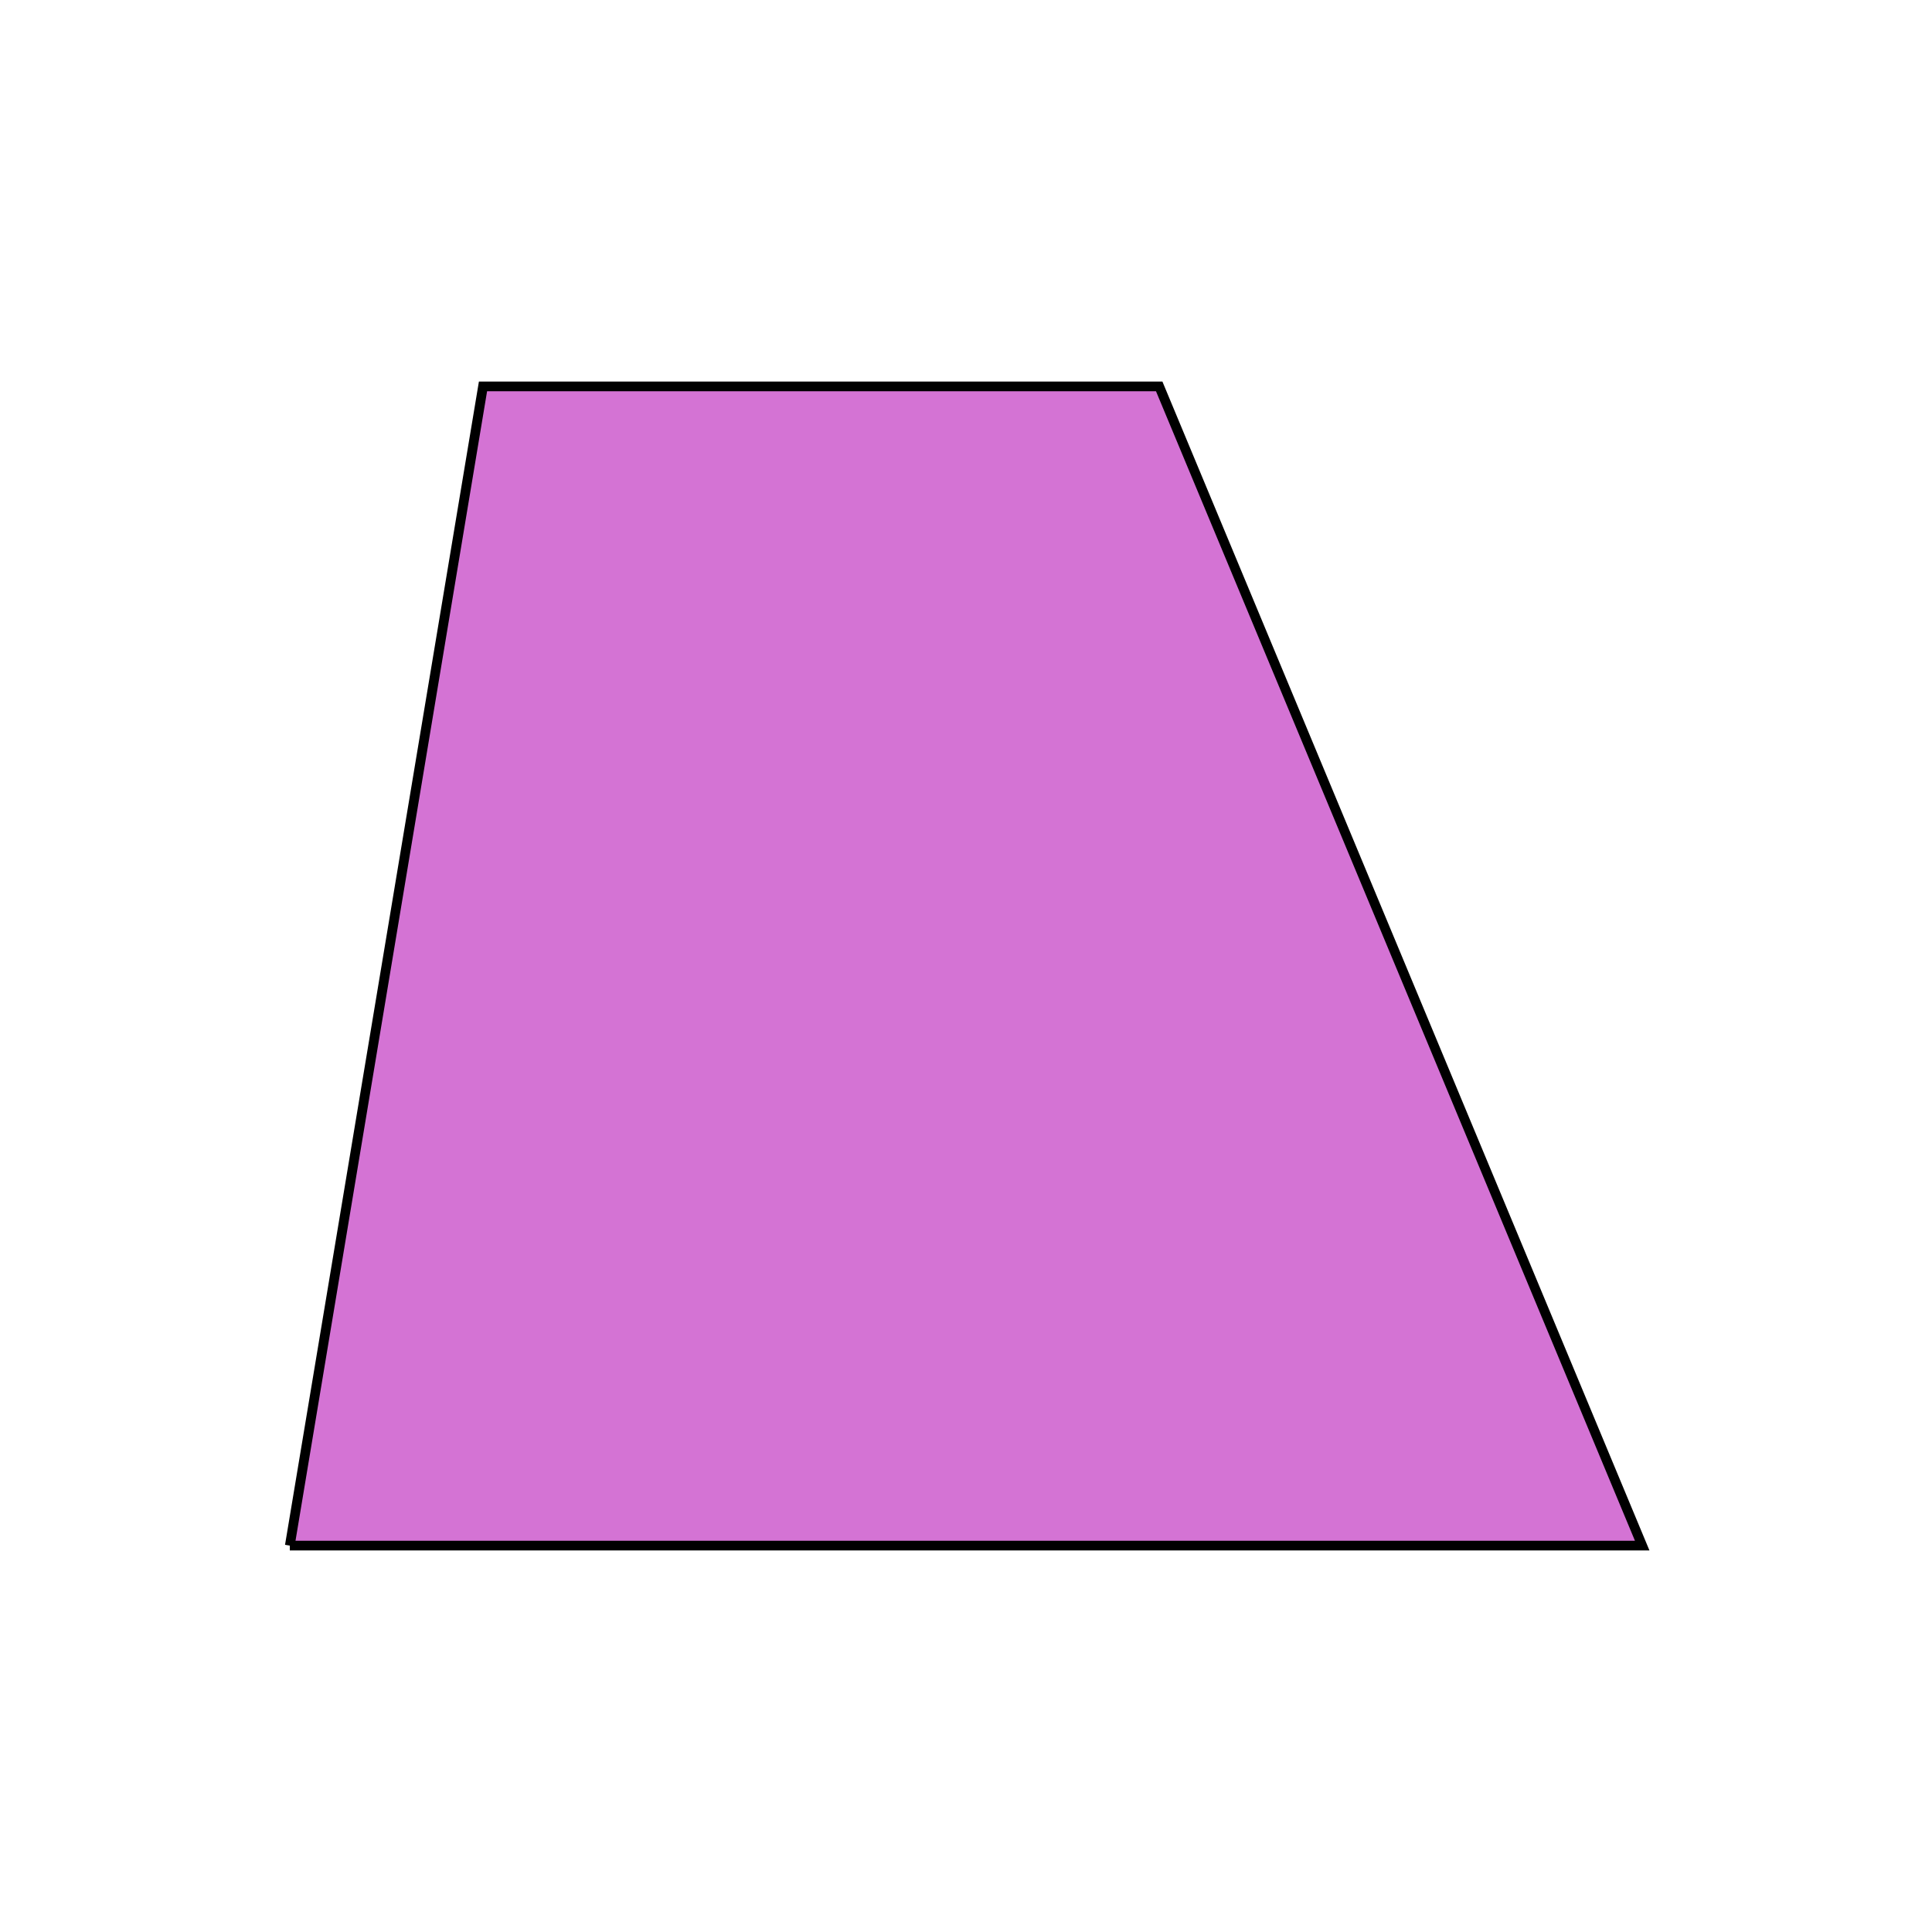
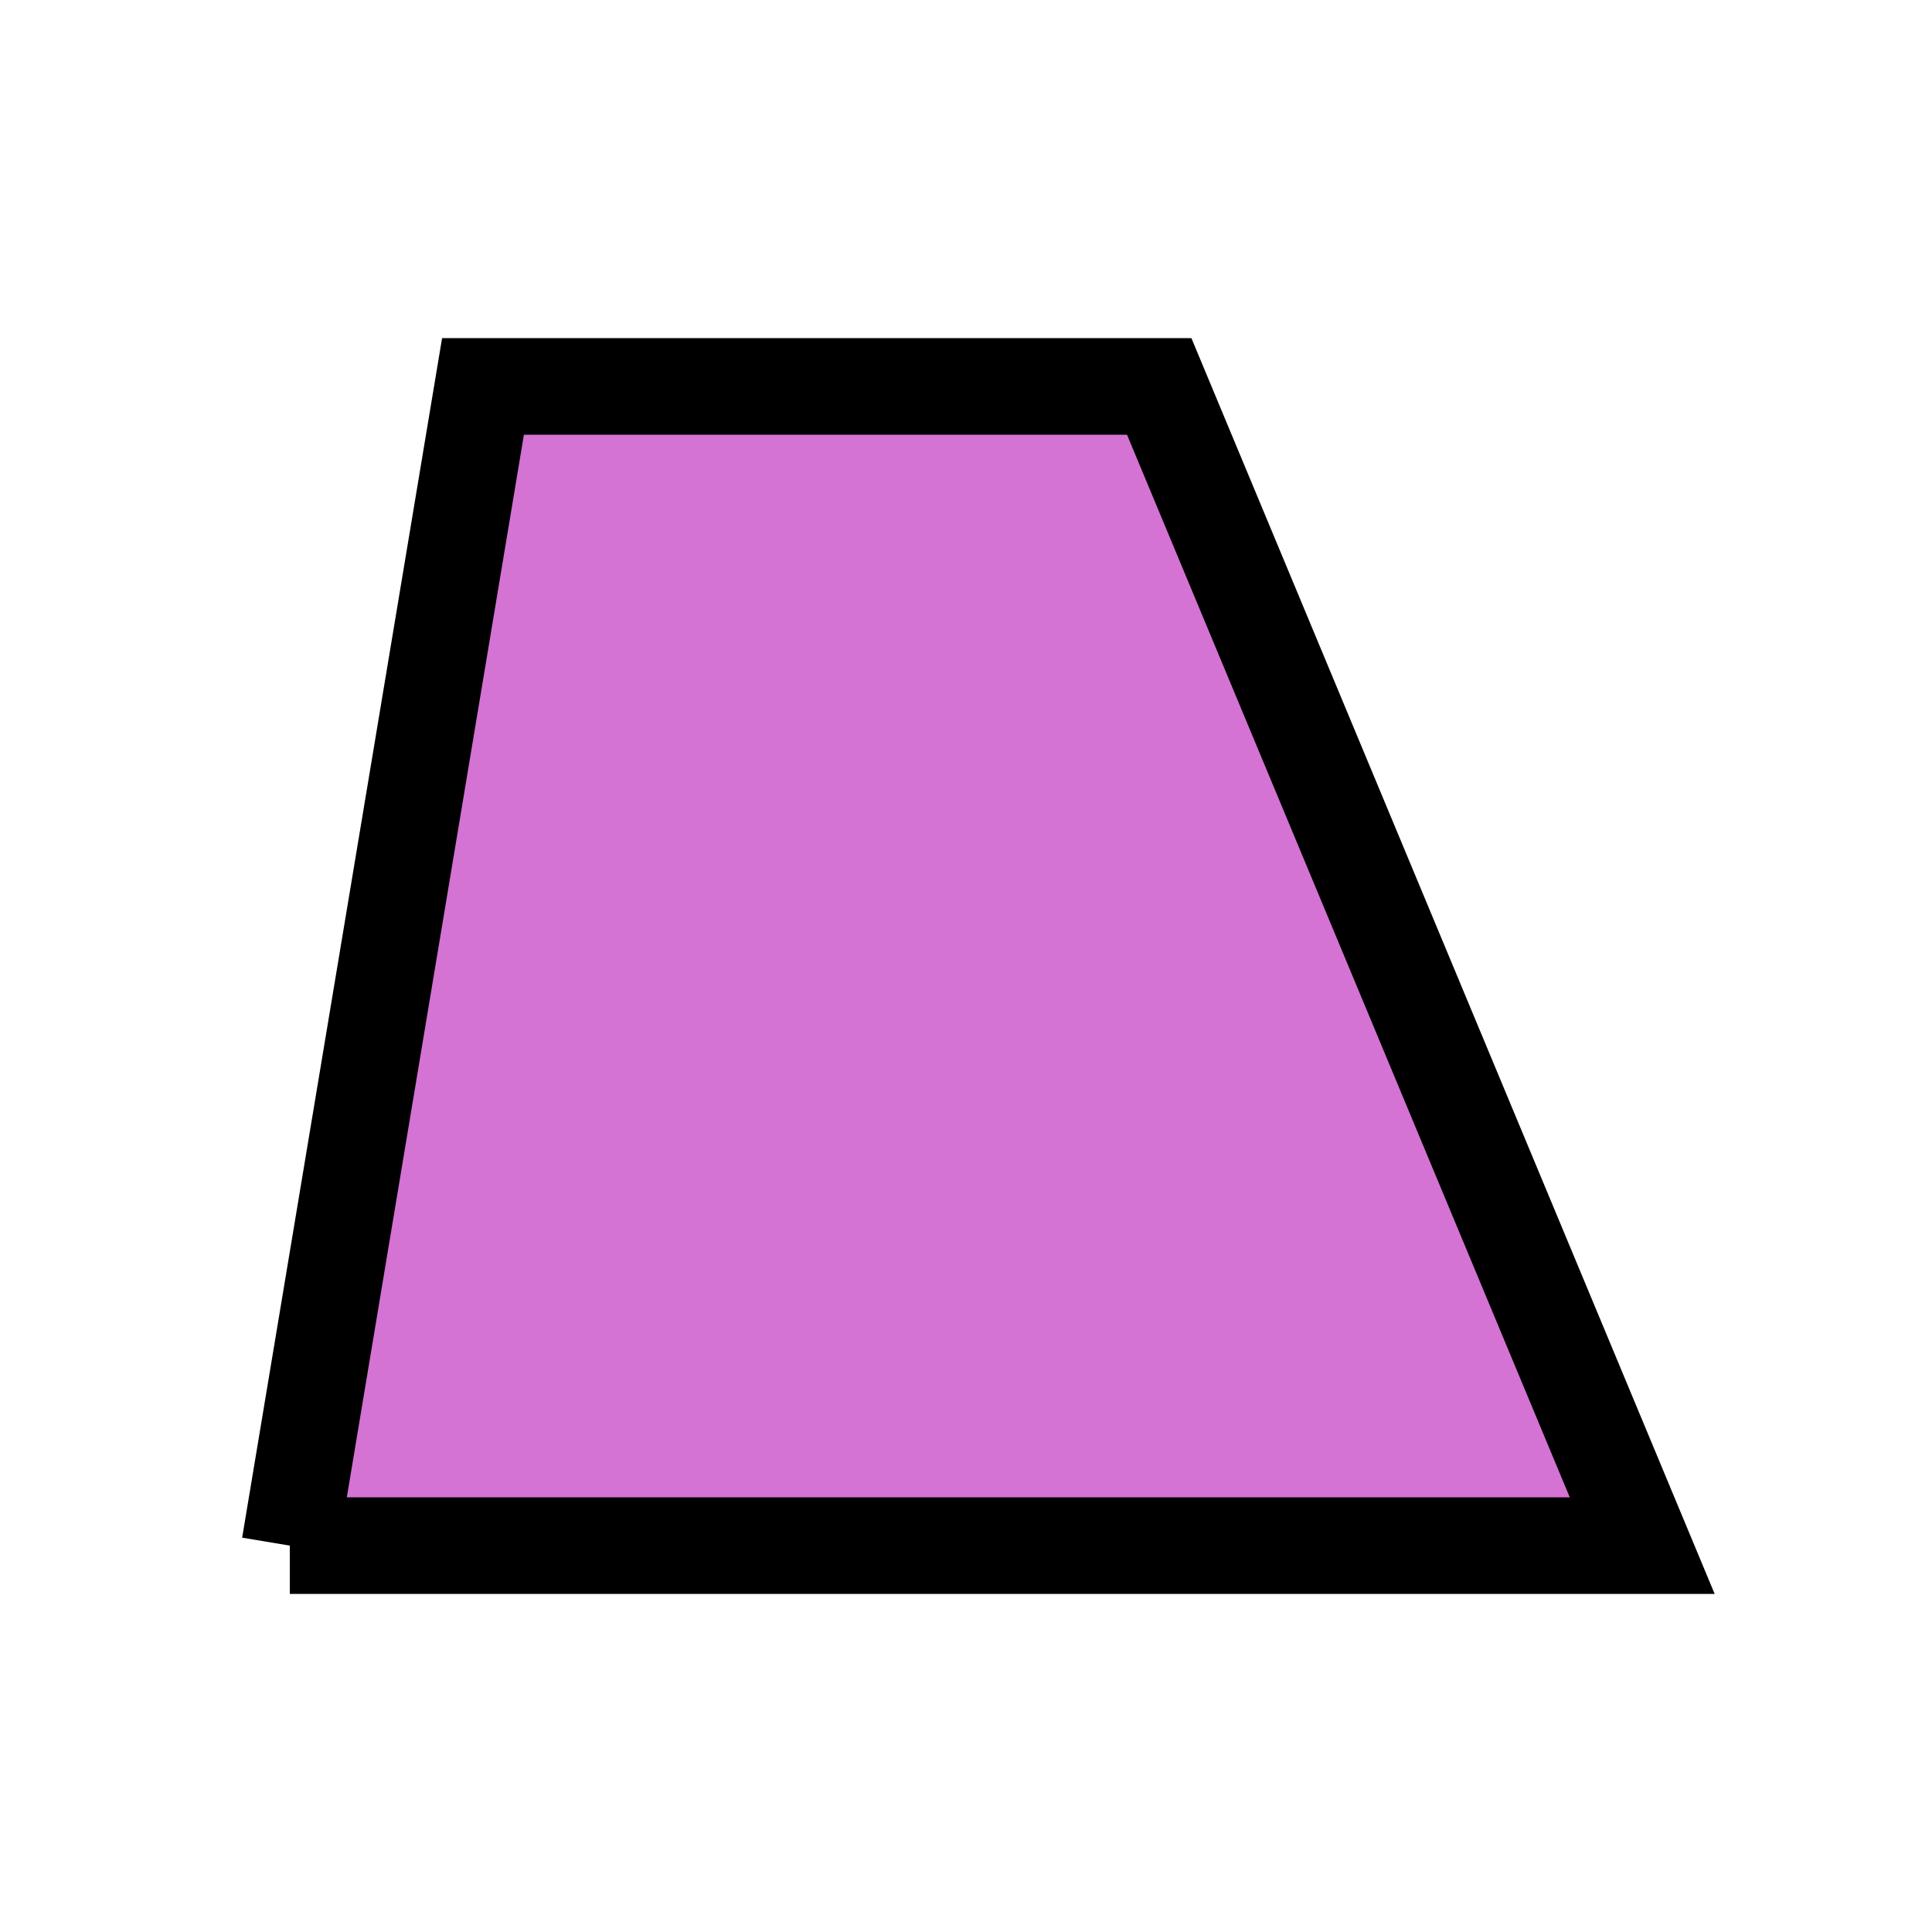
<svg xmlns="http://www.w3.org/2000/svg" version="1.1" x="0px" y="0px" viewBox="0 0 200 200" style="enable-background:new 0 0 200 200;" xml:space="preserve">
  <style type="text/css">
	path {
    fill:#d473d4;
    stroke:#000;
+     stroke-width:10;
    stroke-miterlimit:10;
  }
</style>
  <path class="st0" d="M 30 160 L 170 160 L 120 40 L 50 40 L 30 160" />
</svg>
